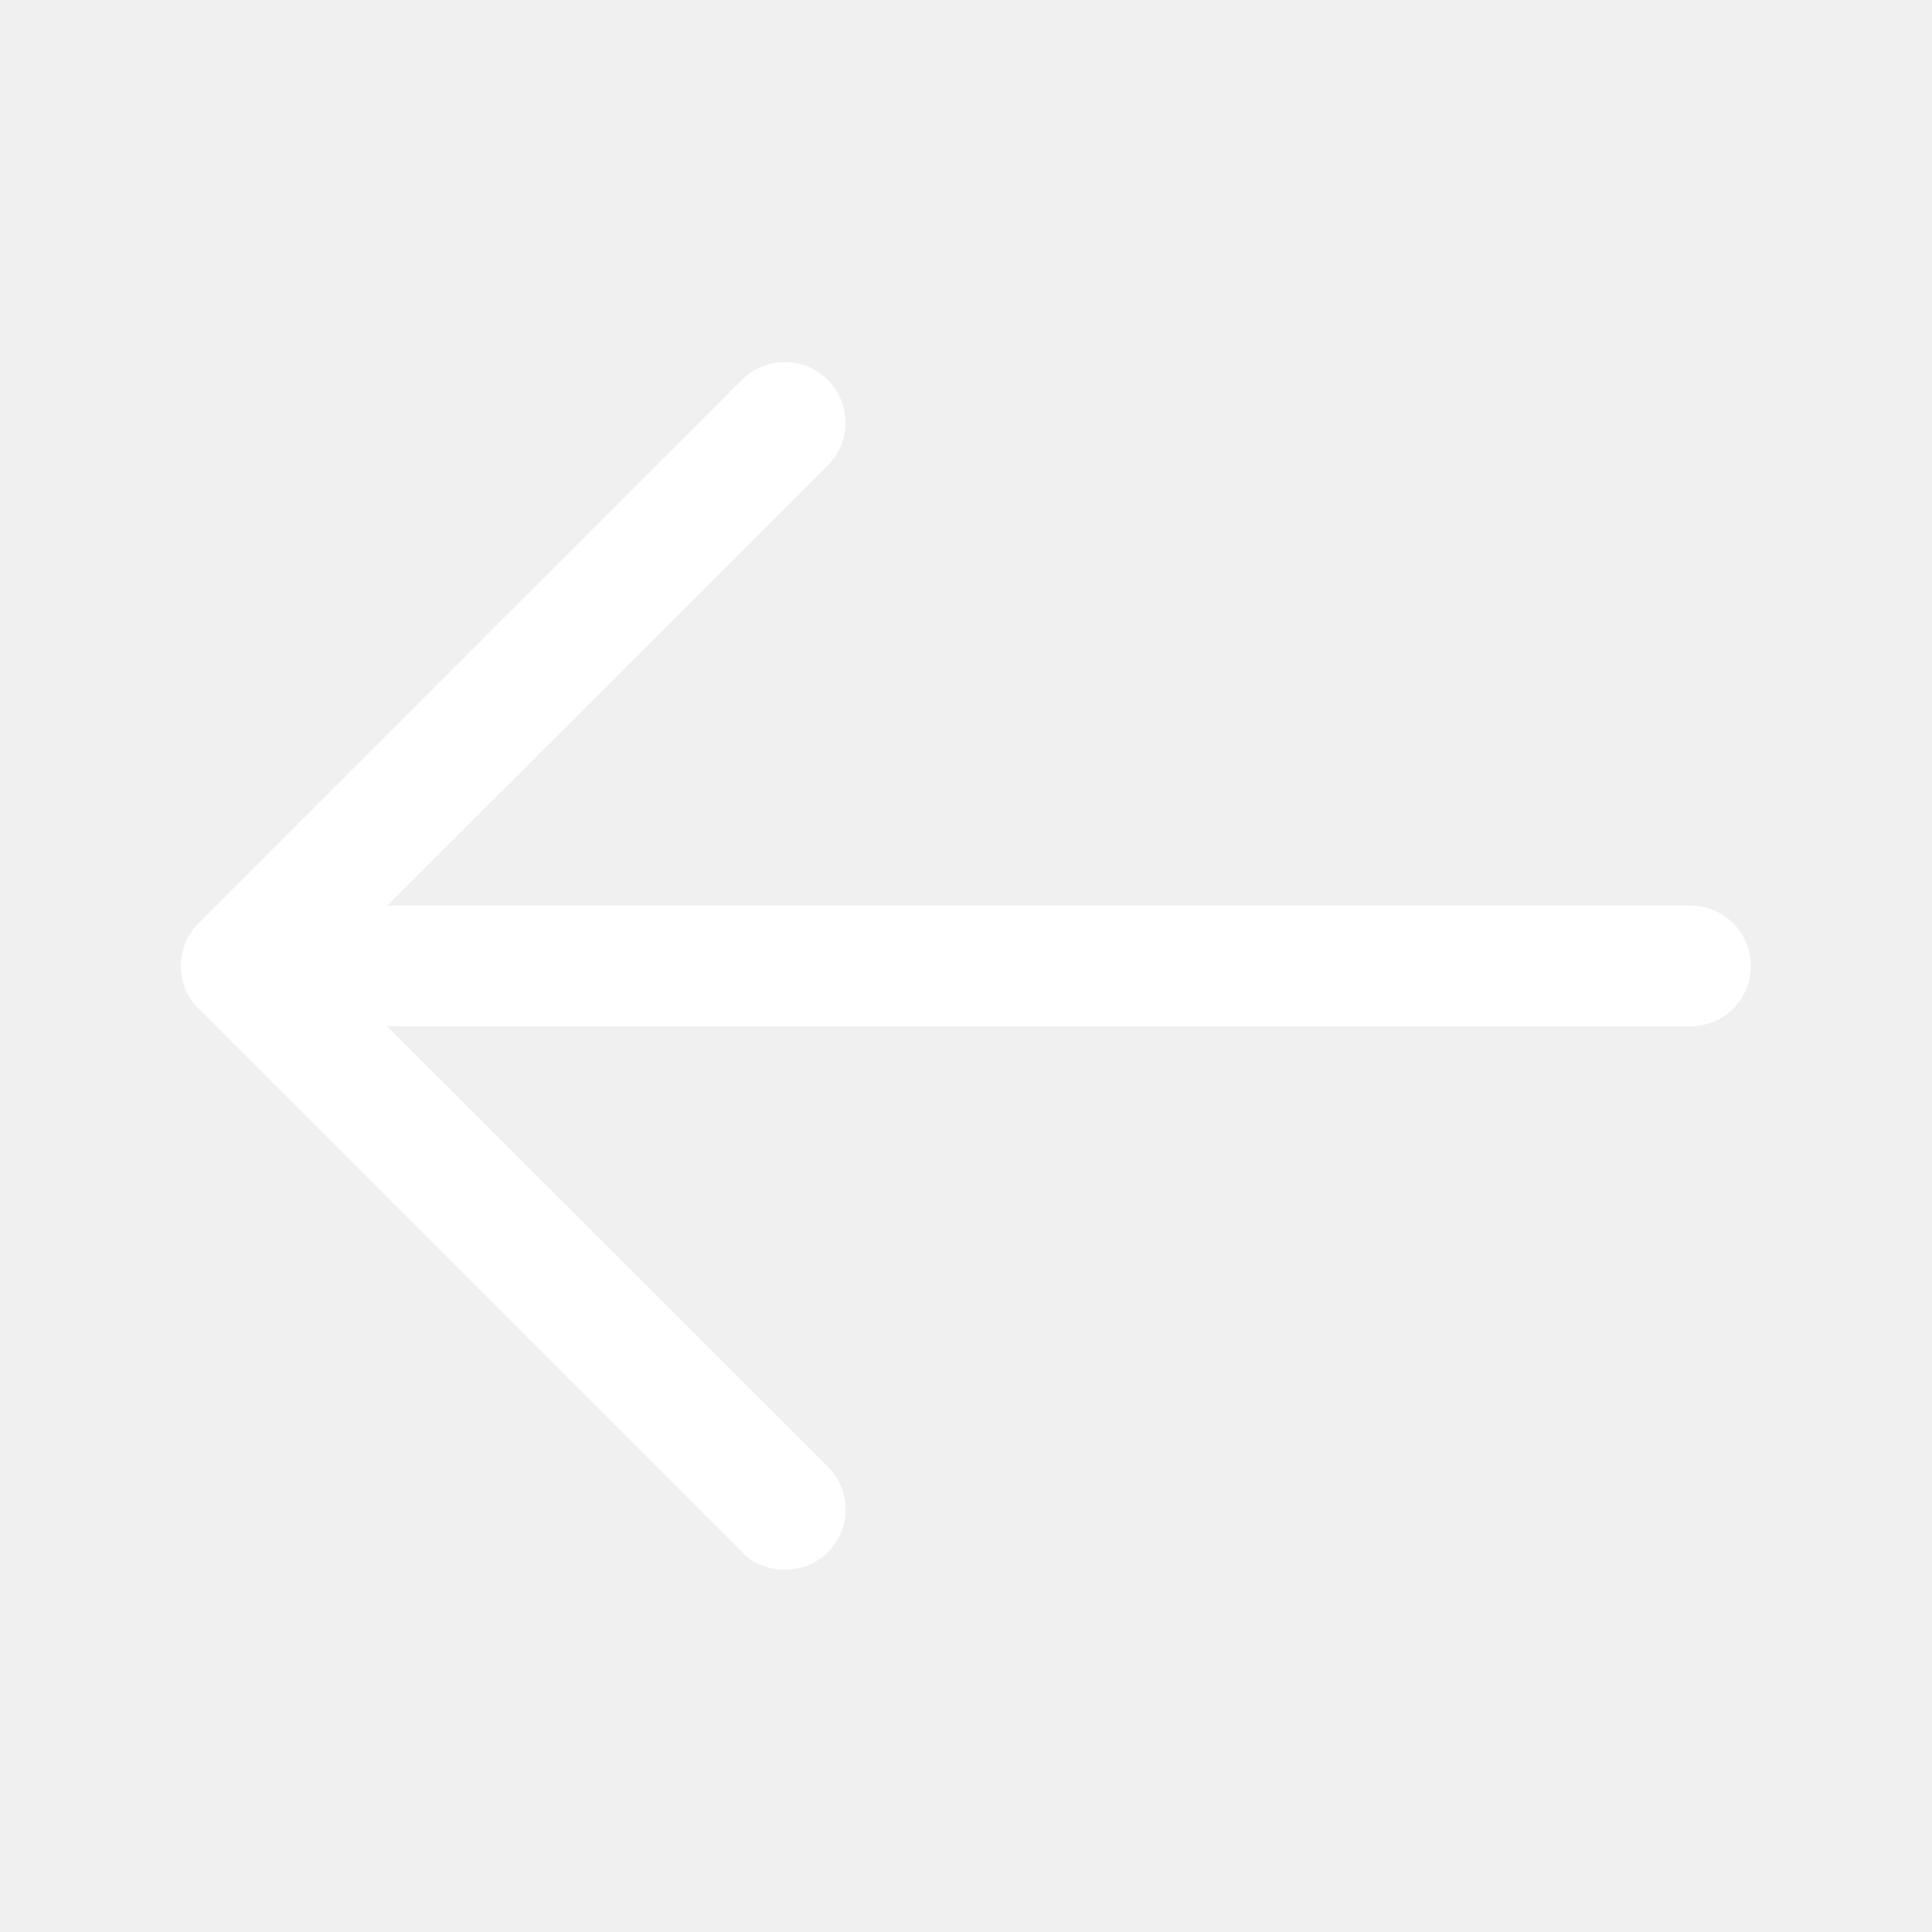
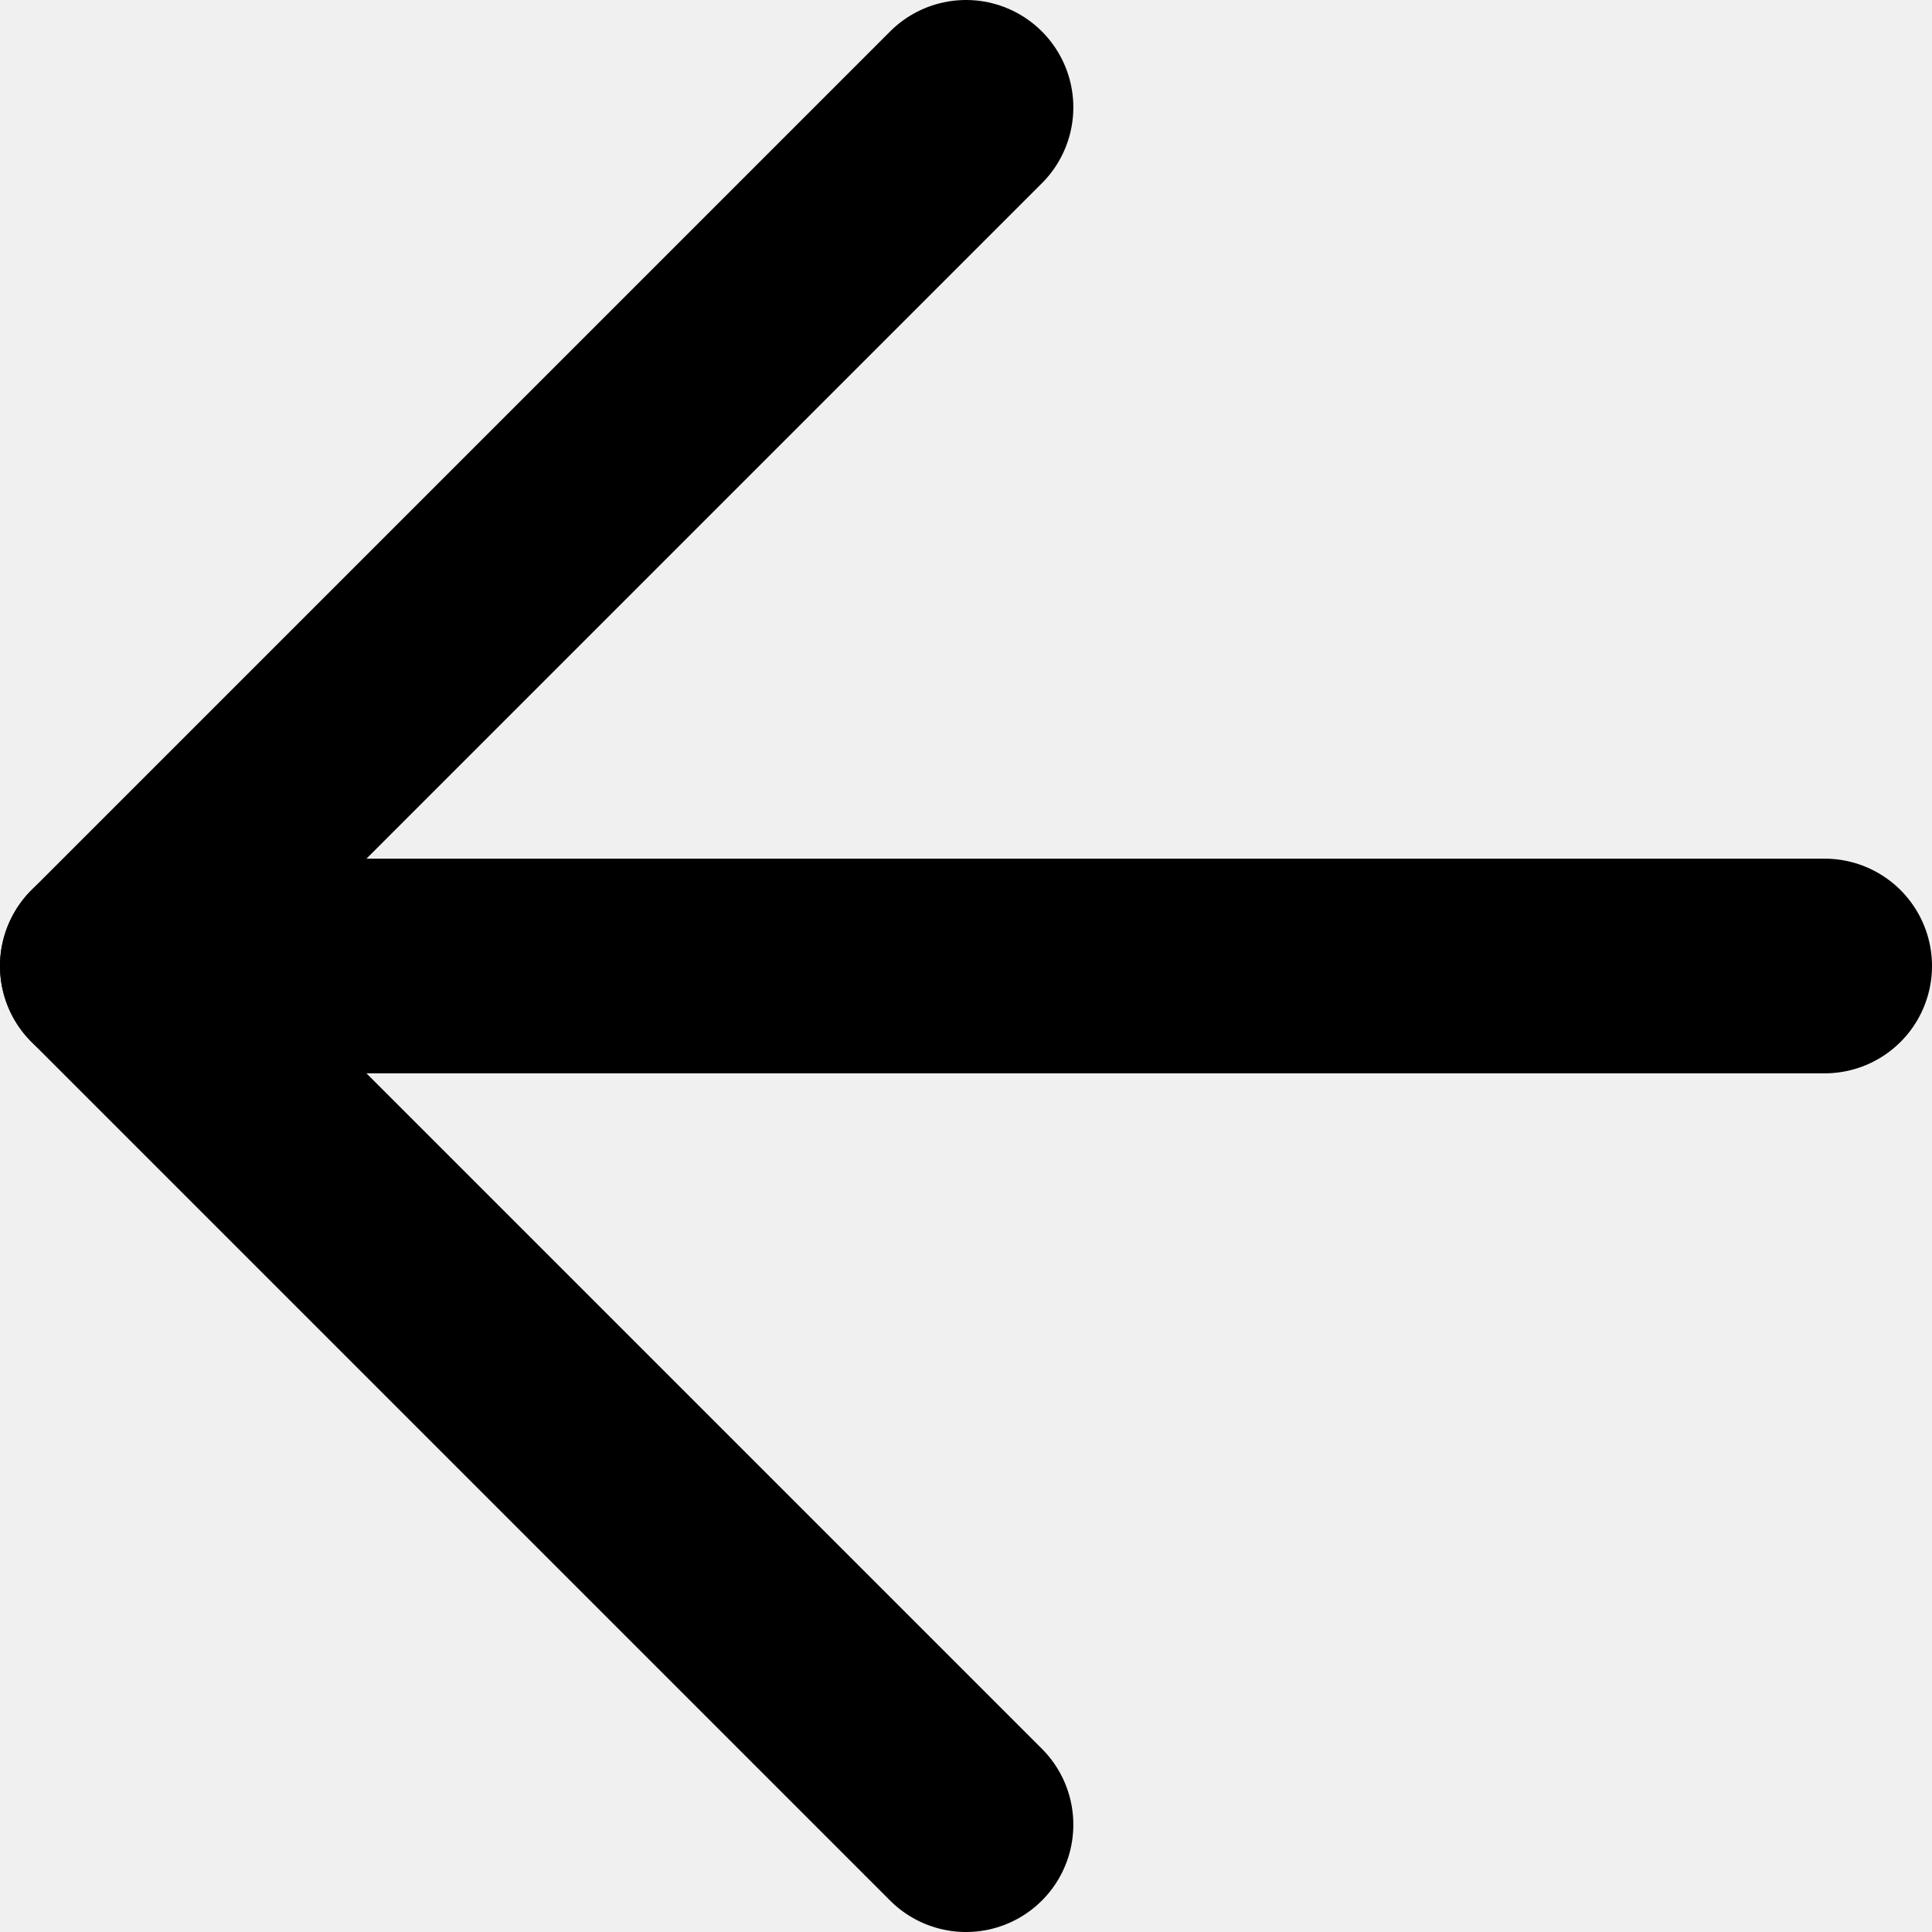
- <svg xmlns="http://www.w3.org/2000/svg" width="28" height="28" viewBox="0 0 28 28" fill="none">
-   <g clip-path="url(#clip0_1111_6984)">
-     <path d="M11.375 22.75C11.26 22.751 11.146 22.729 11.039 22.685C10.932 22.642 10.835 22.578 10.754 22.496L2.879 14.621C2.797 14.54 2.732 14.443 2.687 14.337C2.643 14.23 2.62 14.116 2.62 14C2.62 13.885 2.643 13.77 2.687 13.664C2.732 13.557 2.797 13.46 2.879 13.379L10.754 5.504C10.835 5.422 10.932 5.358 11.039 5.313C11.145 5.269 11.26 5.247 11.375 5.247C11.49 5.247 11.605 5.269 11.711 5.313C11.818 5.358 11.915 5.422 11.996 5.504C12.078 5.585 12.143 5.682 12.187 5.789C12.231 5.896 12.254 6.01 12.254 6.125C12.254 6.241 12.231 6.355 12.187 6.461C12.143 6.568 12.078 6.665 11.996 6.746L4.734 14L11.996 21.254C12.078 21.335 12.143 21.432 12.188 21.539C12.232 21.645 12.255 21.76 12.255 21.875C12.255 21.991 12.232 22.105 12.188 22.212C12.143 22.318 12.078 22.415 11.996 22.496C11.914 22.578 11.818 22.642 11.711 22.685C11.604 22.729 11.49 22.751 11.375 22.75Z" fill="white" />
-     <path d="M24.5 14.875H3.5C3.268 14.875 3.045 14.783 2.881 14.619C2.717 14.455 2.625 14.232 2.625 14C2.625 13.768 2.717 13.545 2.881 13.381C3.045 13.217 3.268 13.125 3.5 13.125H24.5C24.732 13.125 24.955 13.217 25.119 13.381C25.283 13.545 25.375 13.768 25.375 14C25.375 14.232 25.283 14.455 25.119 14.619C24.955 14.783 24.732 14.875 24.5 14.875Z" fill="white" />
-   </g>
-   <defs>
-     <clipPath id="clip0_1111_6984">
-       <rect width="28" height="28" fill="white" />
-     </clipPath>
-   </defs>
+ <svg xmlns="http://www.w3.org/2000/svg" width="18" height="18" viewBox="0 0 18 18" fill="none">
+   <path d="M17 9H1" stroke="black" stroke-width="2" stroke-linecap="round" stroke-linejoin="round" />
+   <path d="M9 17L1 9L9 1" stroke="black" stroke-width="2" stroke-linecap="round" stroke-linejoin="round" />
</svg>
